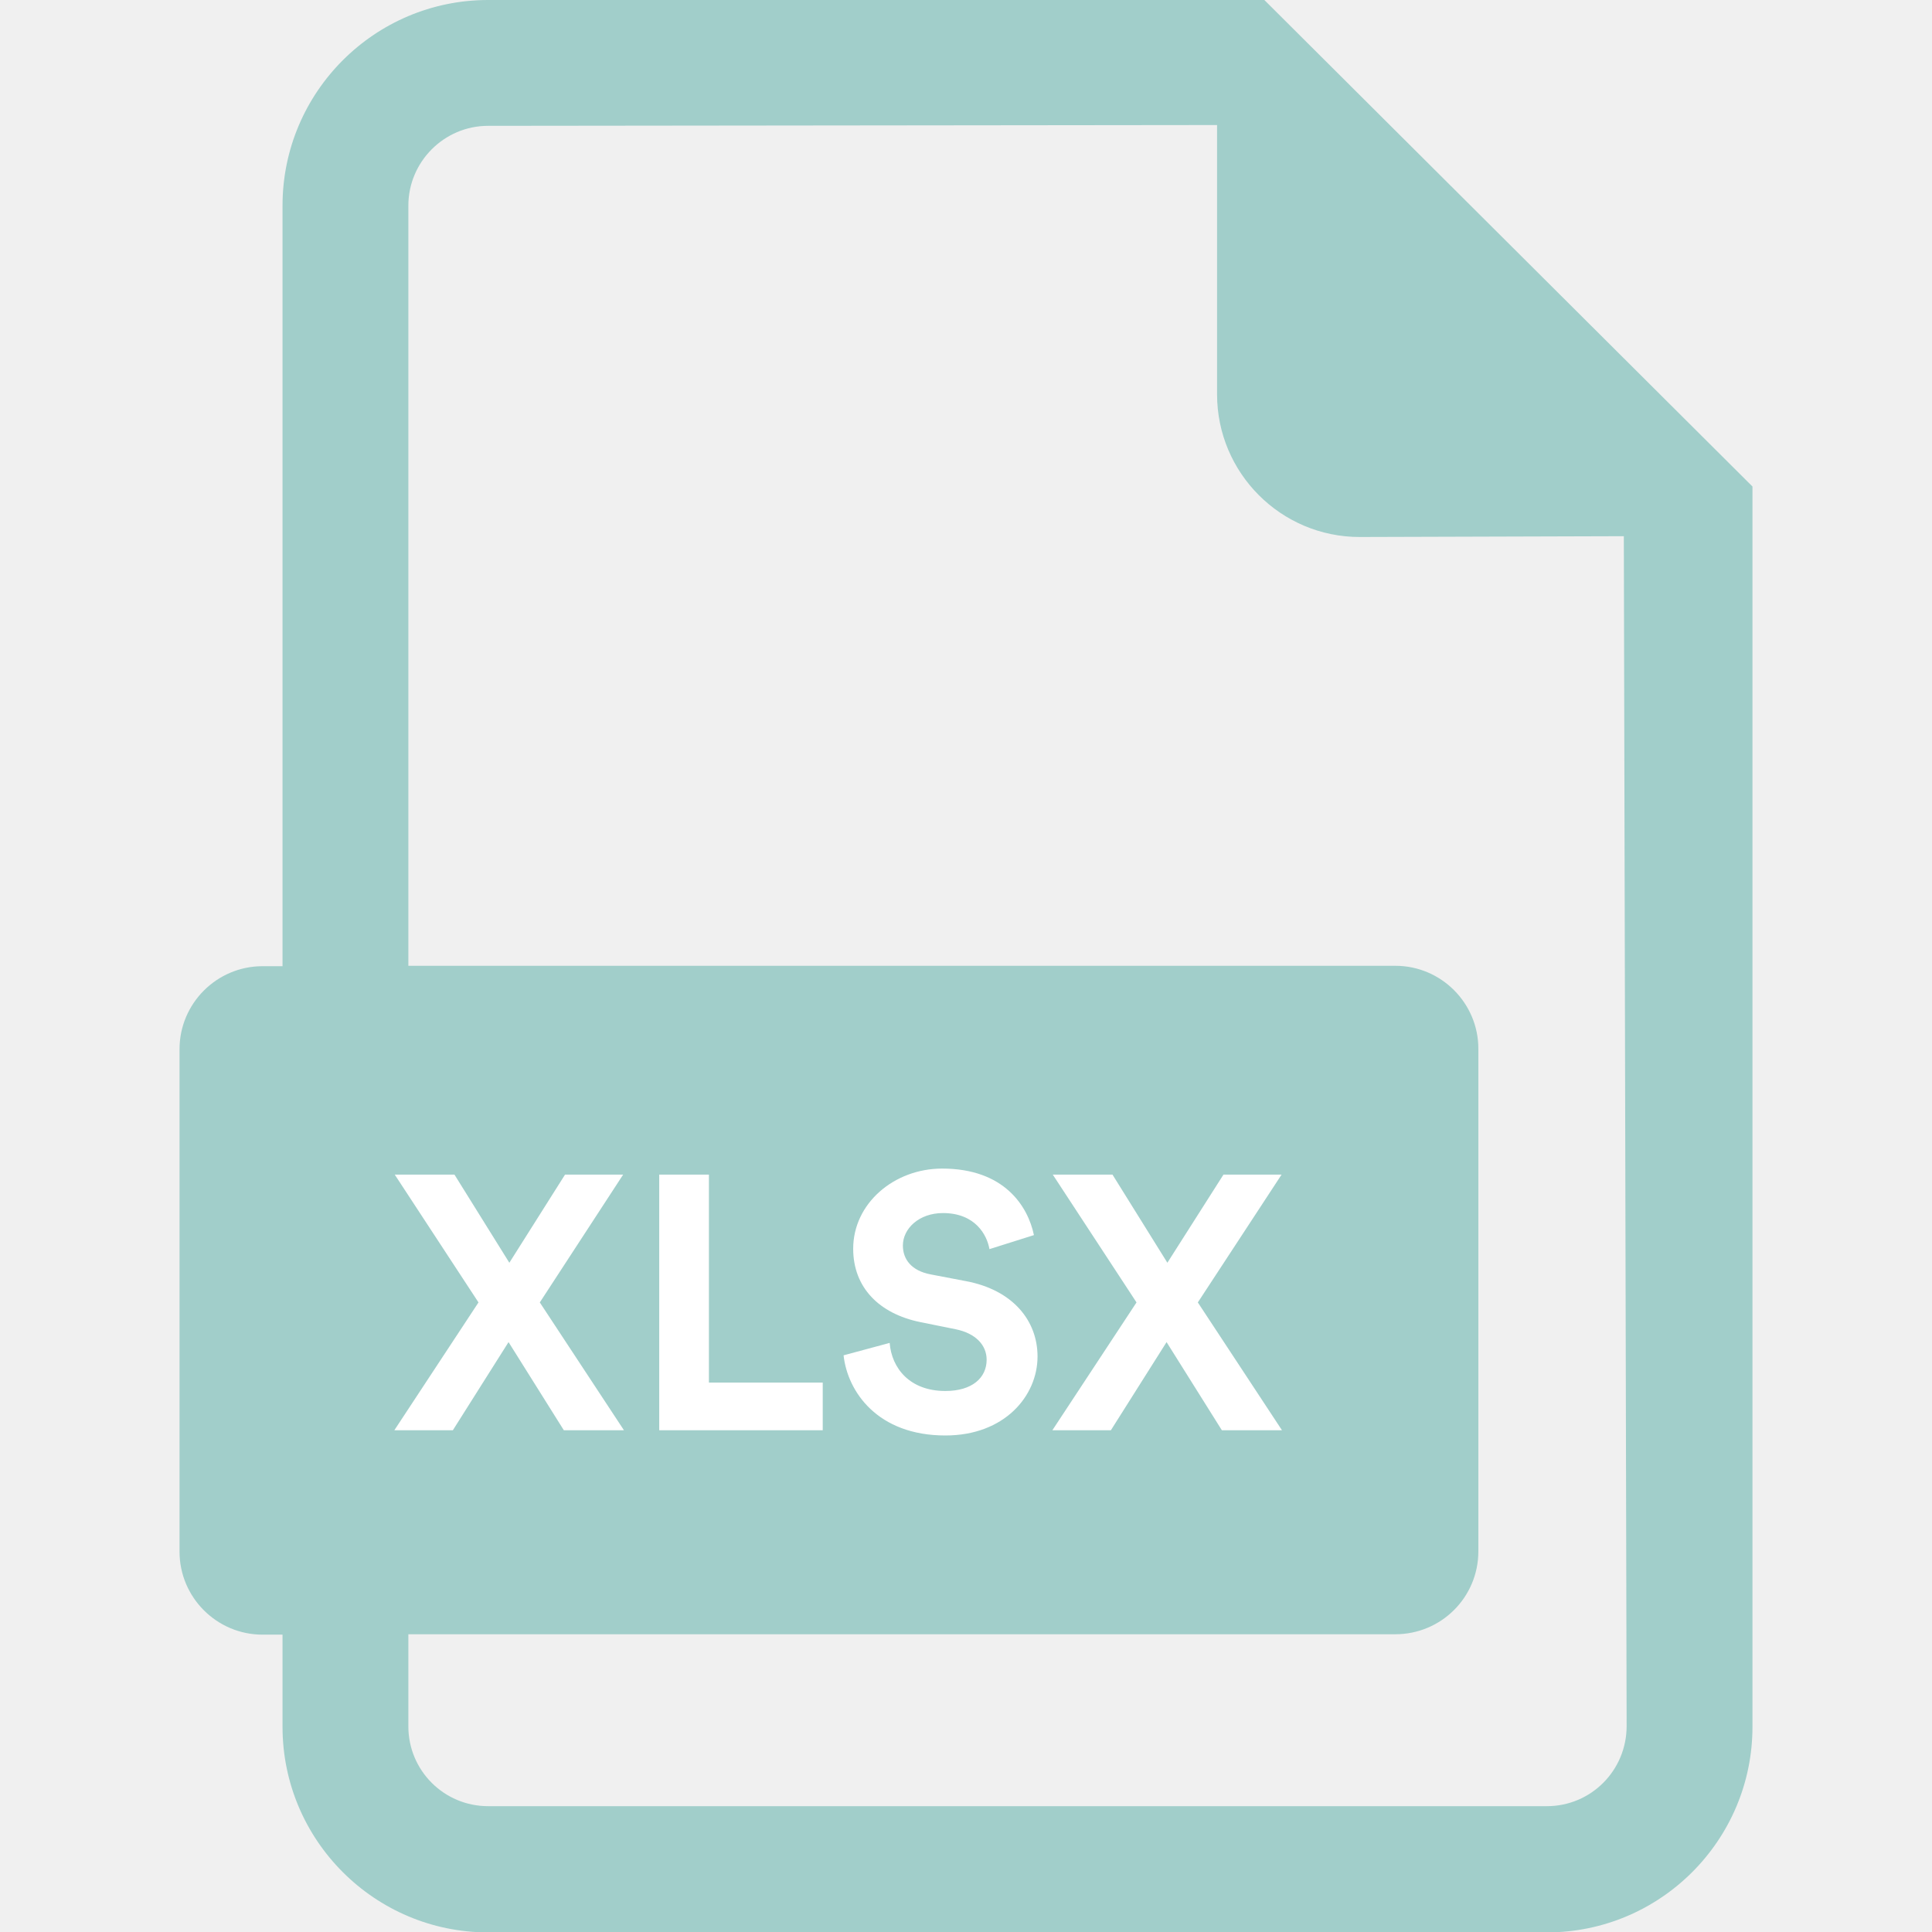
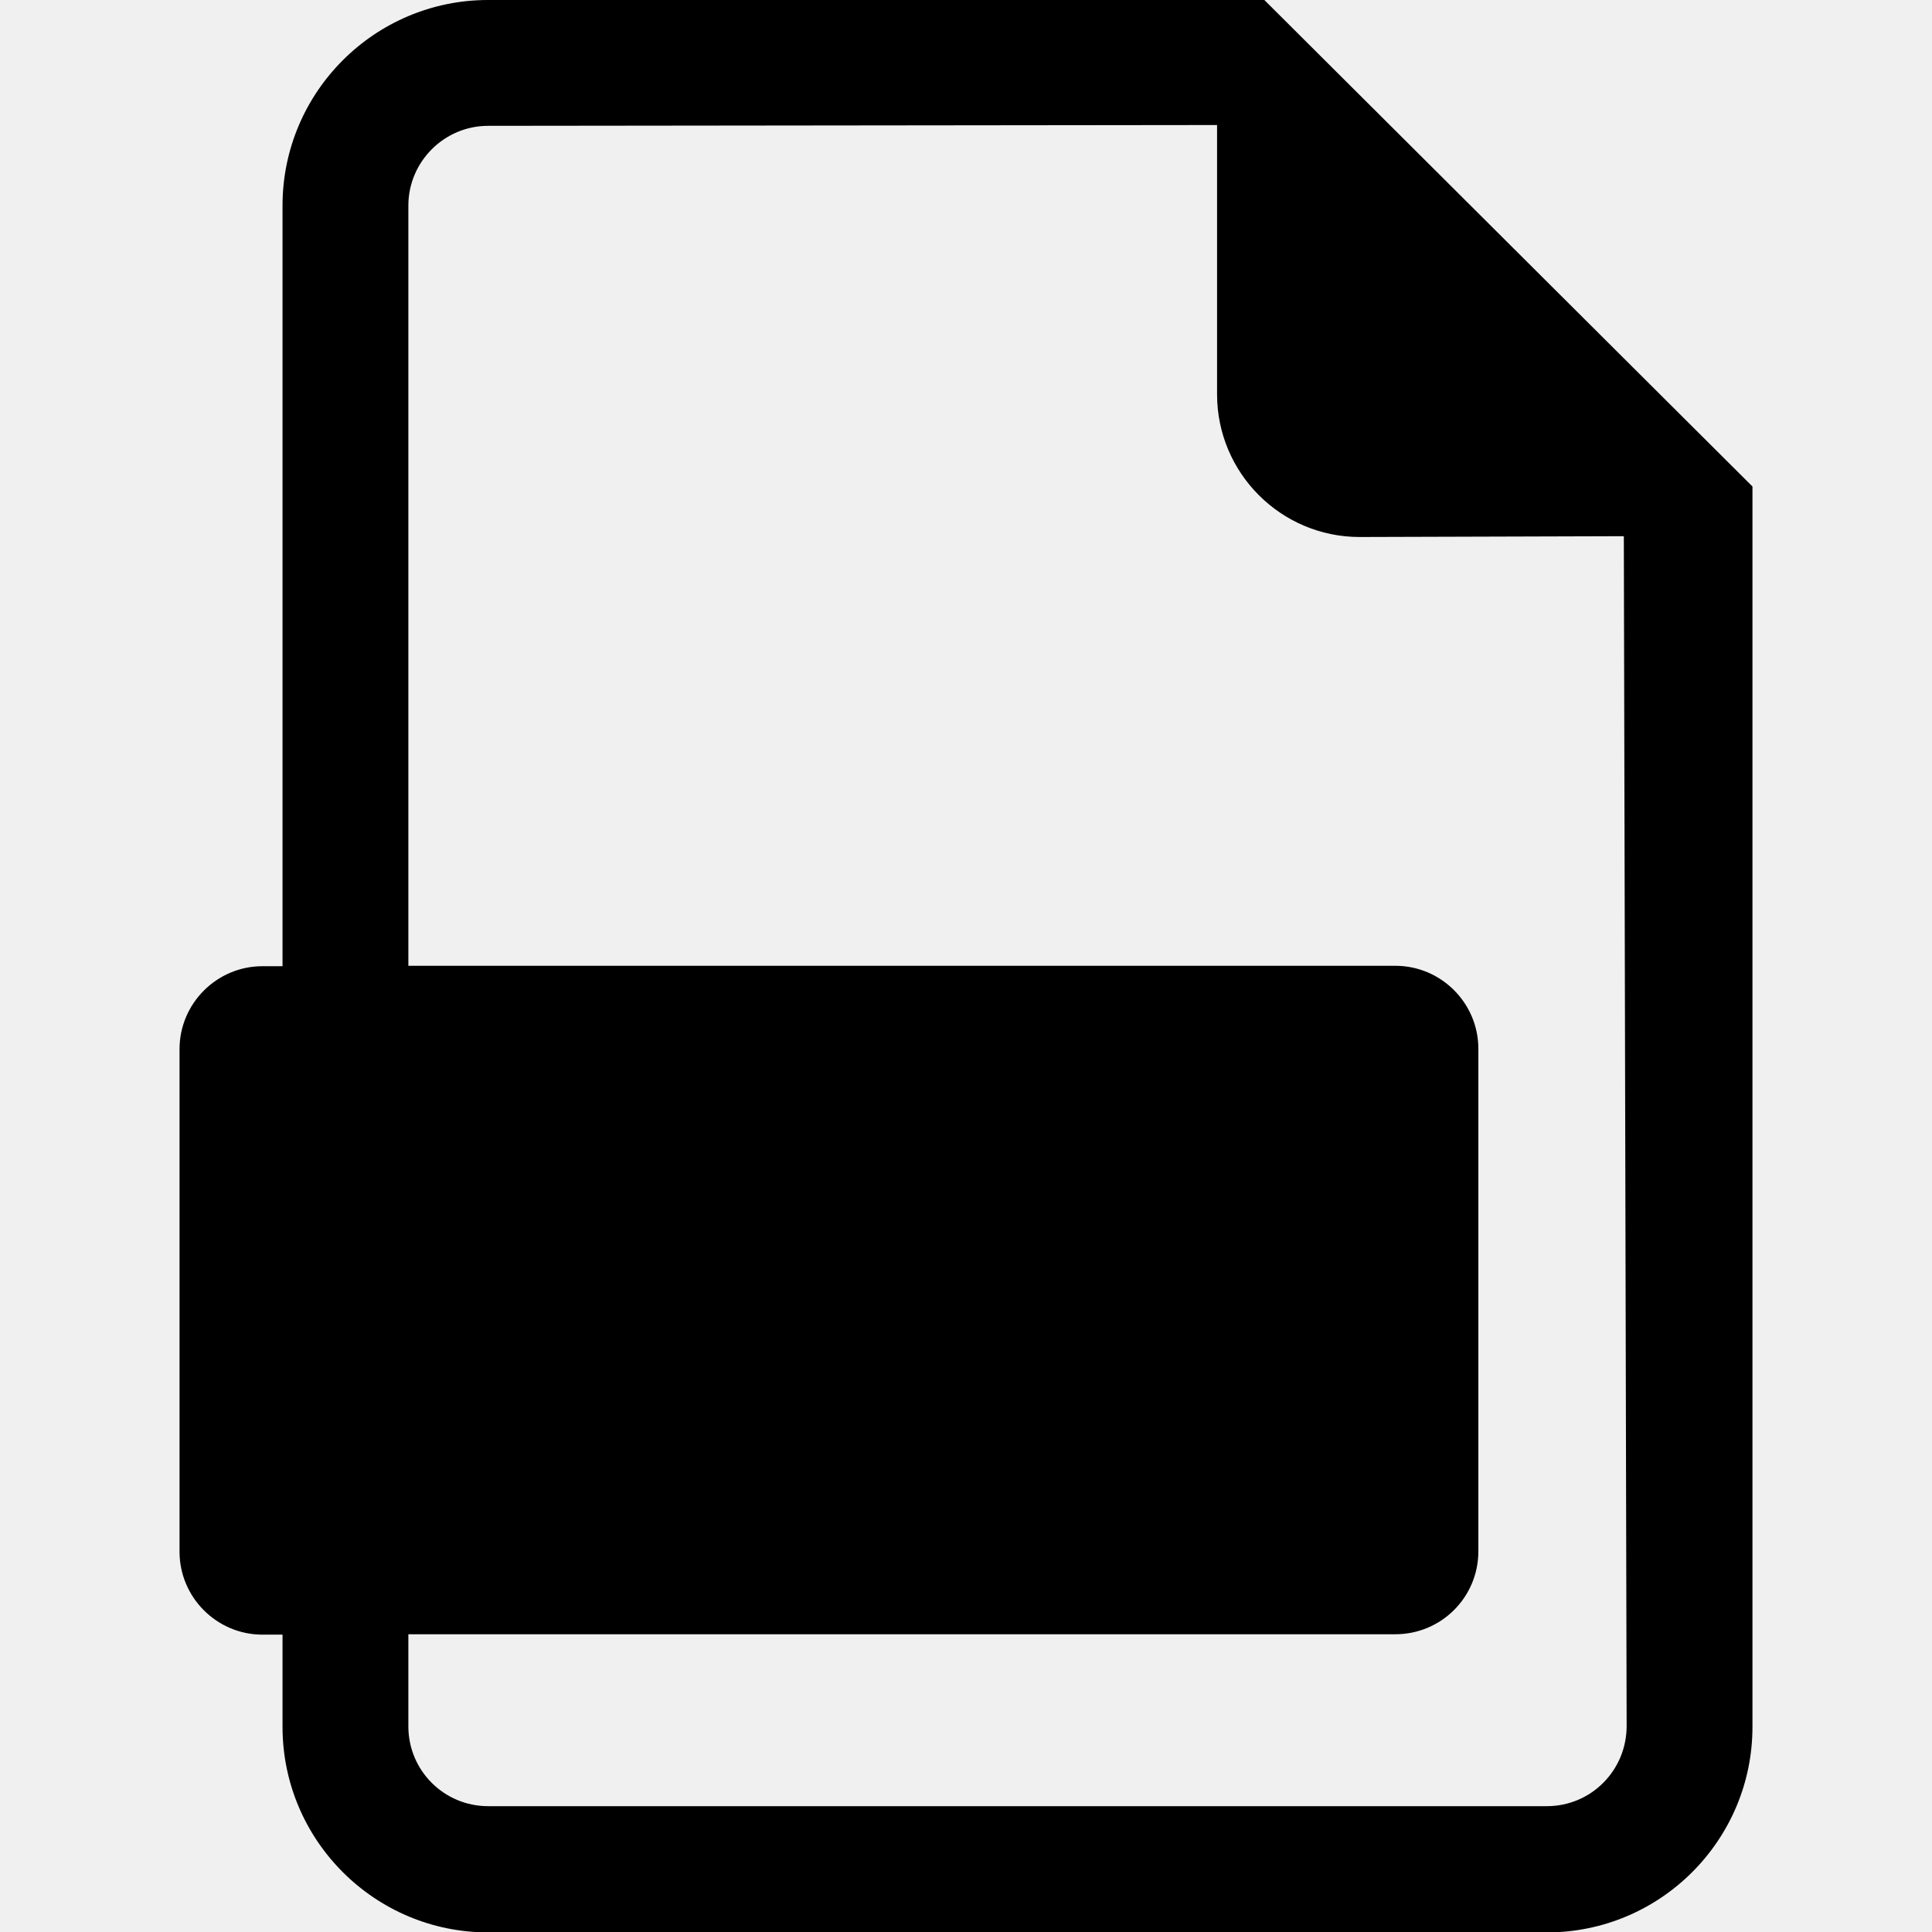
<svg xmlns="http://www.w3.org/2000/svg" id="Capa_1" viewBox="0 0 482.1 482.1">
-   <style>.st0{fill:#a1ceca}</style>
+   <style />
  <path d="M142 310.2c0-8-5.6-12.8-15.4-12.8-4 0-6.7.4-8.1.8v25.7c1.7.4 3.7.5 6.6.5 10.5 0 16.9-5.3 16.9-14.2zm60.7-12.5c-4.4 0-7.2.4-8.9.8v56.9c1.7.4 4.4.4 6.8.4 17.8.1 29.4-9.7 29.4-30.4.2-18.2-10.4-27.7-27.3-27.7z" />
-   <path class="st0" d="M315.5 0H121.8C93.5 0 70.5 23 70.5 51.3v189.8h-5c-11.4 0-20.7 9.3-20.7 20.7v125.4c0 11.4 9.3 20.7 20.7 20.7h5v23c0 28.3 23 51.3 51.3 51.3H386c28.3 0 51.3-23 51.3-51.3V121.4L315.5 0zM99.1 284.4c6.1-1 14.6-1.8 26.6-1.8 12.1 0 20.8 2.3 26.6 7 5.5 4.4 9.3 11.6 9.3 20.1 0 8.5-2.8 15.7-8 20.6-6.7 6.3-16.6 9.2-28.3 9.2-2.6 0-4.9-.1-6.7-.4v31.1H99.1v-85.8zM386 450.7H121.8c-11 0-19.9-8.9-19.9-19.9v-23h246.3c11.4 0 20.7-9.2 20.7-20.7V261.7c0-11.4-9.3-20.7-20.7-20.7H101.9V51.3c0-10.9 8.9-19.9 19.9-19.9l181.9-.2v67.2c0 19.6 15.9 35.6 35.6 35.6l65.9-.2.7 296.9c0 11.1-8.9 20-19.9 20zm-211.9-80.9v-85.4c7.2-1.1 16.6-1.8 26.6-1.8 16.5 0 27.2 3 35.6 9.3 9 6.7 14.7 17.4 14.7 32.8 0 16.6-6.1 28.1-14.5 35.2-9.2 7.6-23.1 11.2-40.1 11.2-10.2 0-17.4-.7-22.3-1.3zm140.8-50.6v16h-31.2v35H264v-87h53.2v16.1h-33.4v19.9h31.1z" />
-   <path class="st0" d="M80 267.9h259v118H80z" />
-   <path d="M134.7 325l21 31.9h-15l-13.8-22-13.9 22H98.4l21-31.9-20.9-31.9h14.9l13.7 22 13.9-22h14.5L134.7 325zm29.8 31.9v-63.8h12.4V345h28.4v11.9h-40.8zm82.4-45.2c-.6-3.5-3.5-9-11.6-9-6 0-10 3.9-10 8.1 0 3.5 2.2 6.3 6.9 7.2l8.9 1.7c11.6 2.2 17.8 9.8 17.8 18.8 0 9.8-8.2 19.7-23 19.7-16.9 0-24.4-10.9-25.4-20l11.5-3.1c.5 6.3 5 12 13.9 12 6.7 0 10.3-3.3 10.3-7.8 0-3.7-2.8-6.6-7.7-7.6l-8.9-1.8c-10.2-2.1-16.7-8.6-16.7-18.3 0-11.3 10.2-20 22.2-20 15.5 0 21.4 9.4 22.9 16.6l-11.1 3.5zm52 13.3l21 31.9h-15l-13.8-22-13.9 22h-14.6l21-31.9-20.9-31.9h14.9l13.7 22 14-22h14.5L298.9 325z" fill="#fff" />
+   <path d="M315.5 0H121.8C93.5 0 70.5 23 70.5 51.3v189.8h-5c-11.4 0-20.7 9.3-20.7 20.7v125.4c0 11.4 9.3 20.7 20.7 20.7h5v23c0 28.3 23 51.3 51.3 51.3H386c28.3 0 51.3-23 51.3-51.3V121.4L315.5 0zM99.1 284.4c6.1-1 14.6-1.8 26.6-1.8 12.1 0 20.8 2.3 26.6 7 5.5 4.4 9.3 11.6 9.3 20.1 0 8.5-2.8 15.7-8 20.6-6.7 6.3-16.6 9.2-28.3 9.2-2.6 0-4.9-.1-6.7-.4v31.1H99.1v-85.8zM386 450.7H121.8c-11 0-19.9-8.9-19.9-19.9v-23h246.3c11.4 0 20.7-9.2 20.7-20.7V261.7c0-11.4-9.3-20.7-20.7-20.7H101.9V51.3c0-10.9 8.9-19.9 19.9-19.9l181.9-.2v67.2c0 19.6 15.9 35.6 35.6 35.6l65.9-.2.7 296.9c0 11.1-8.9 20-19.9 20zm-211.9-80.9v-85.4c7.2-1.1 16.6-1.8 26.6-1.8 16.5 0 27.2 3 35.6 9.3 9 6.7 14.7 17.4 14.7 32.8 0 16.6-6.1 28.1-14.5 35.2-9.2 7.6-23.1 11.2-40.1 11.2-10.2 0-17.4-.7-22.3-1.3zm140.8-50.6v16h-31.2v35H264v-87h53.2v16.1h-33.4v19.9h31.1z" />
+   <path d="M80 267.9h259v118H80z" />
+   <path d="M134.7 325l21 31.9h-15l-13.8-22-13.9 22H98.4l21-31.9-20.9-31.9h14.9l13.7 22 13.9-22h14.5L134.7 325zm29.8 31.9v-63.8h12.4V345h28.4v11.9h-40.8zm82.4-45.2c-.6-3.5-3.5-9-11.6-9-6 0-10 3.9-10 8.1 0 3.5 2.2 6.3 6.9 7.2l8.9 1.7c11.6 2.2 17.8 9.8 17.8 18.8 0 9.8-8.2 19.7-23 19.7-16.9 0-24.4-10.9-25.4-20l11.5-3.1c.5 6.3 5 12 13.9 12 6.7 0 10.3-3.3 10.3-7.8 0-3.7-2.8-6.6-7.7-7.6l-8.9-1.8c-10.2-2.1-16.7-8.6-16.7-18.3 0-11.3 10.2-20 22.2-20 15.5 0 21.4 9.4 22.9 16.6l-11.1 3.5zm52 13.3l21 31.9h-15l-13.8-22-13.9 22h-14.6l21-31.9-20.9-31.9h14.9l13.7 22 14-22h14.5L298.9 325z" />
</svg>
